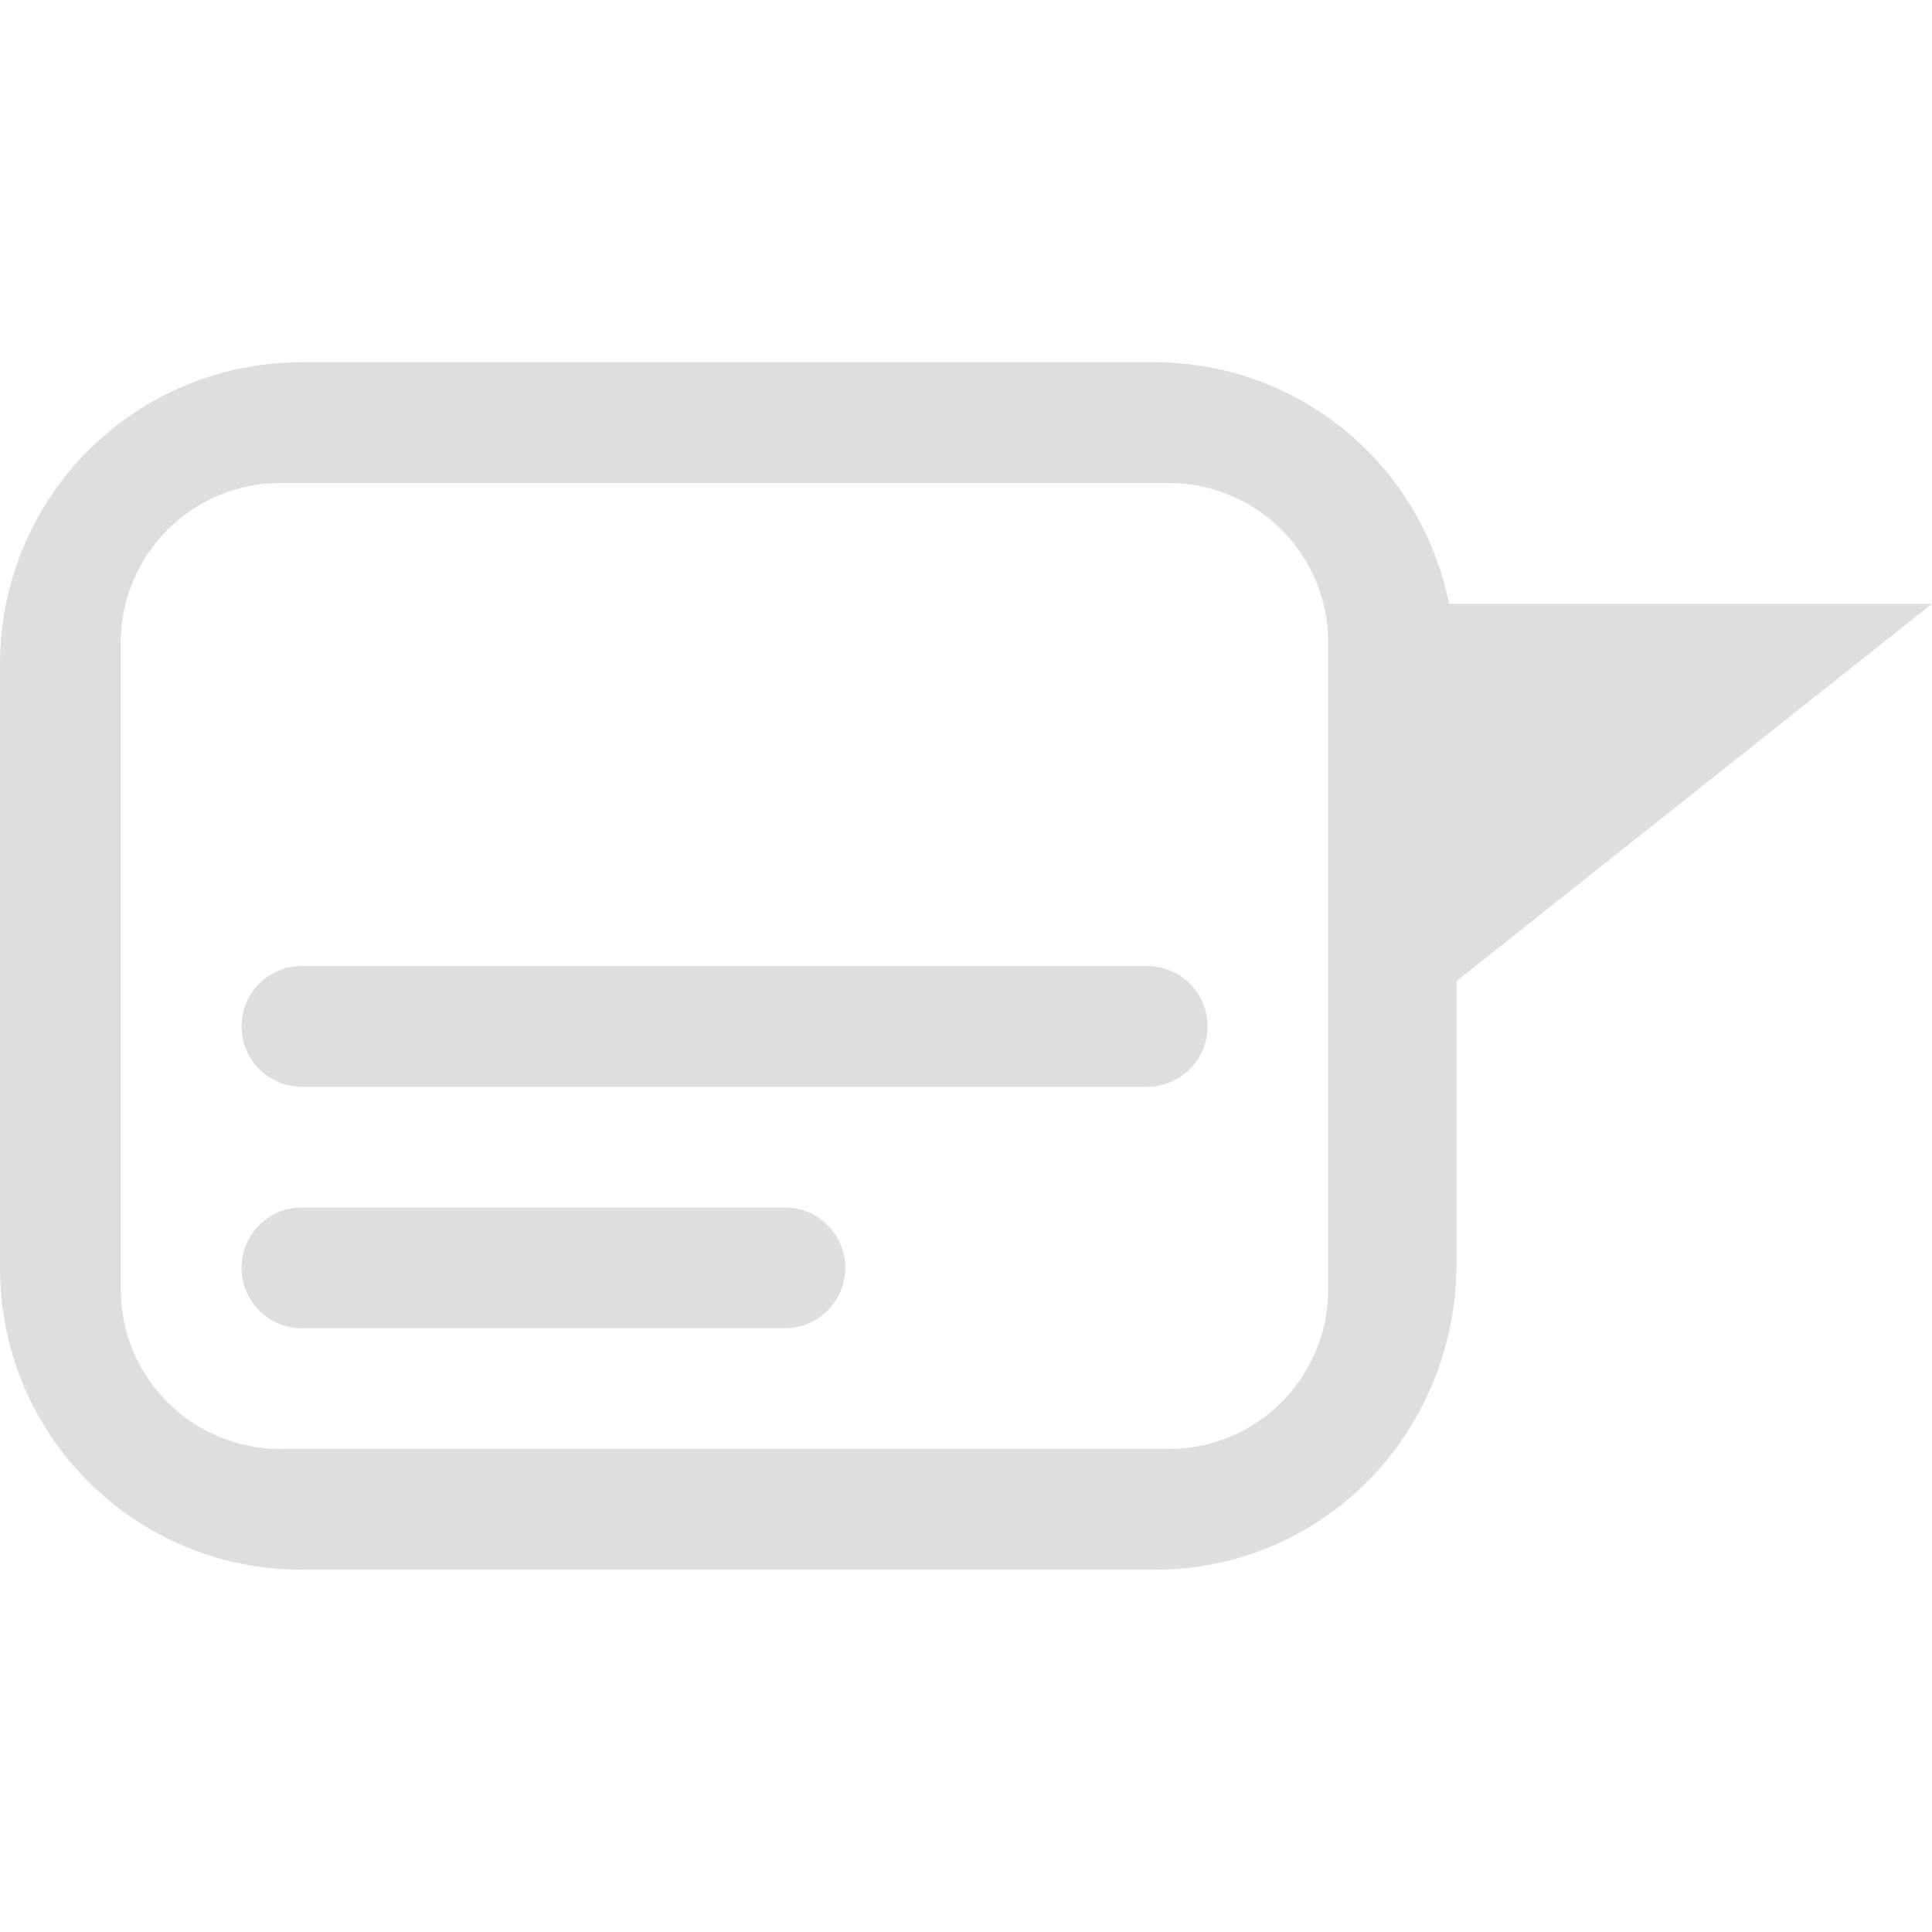
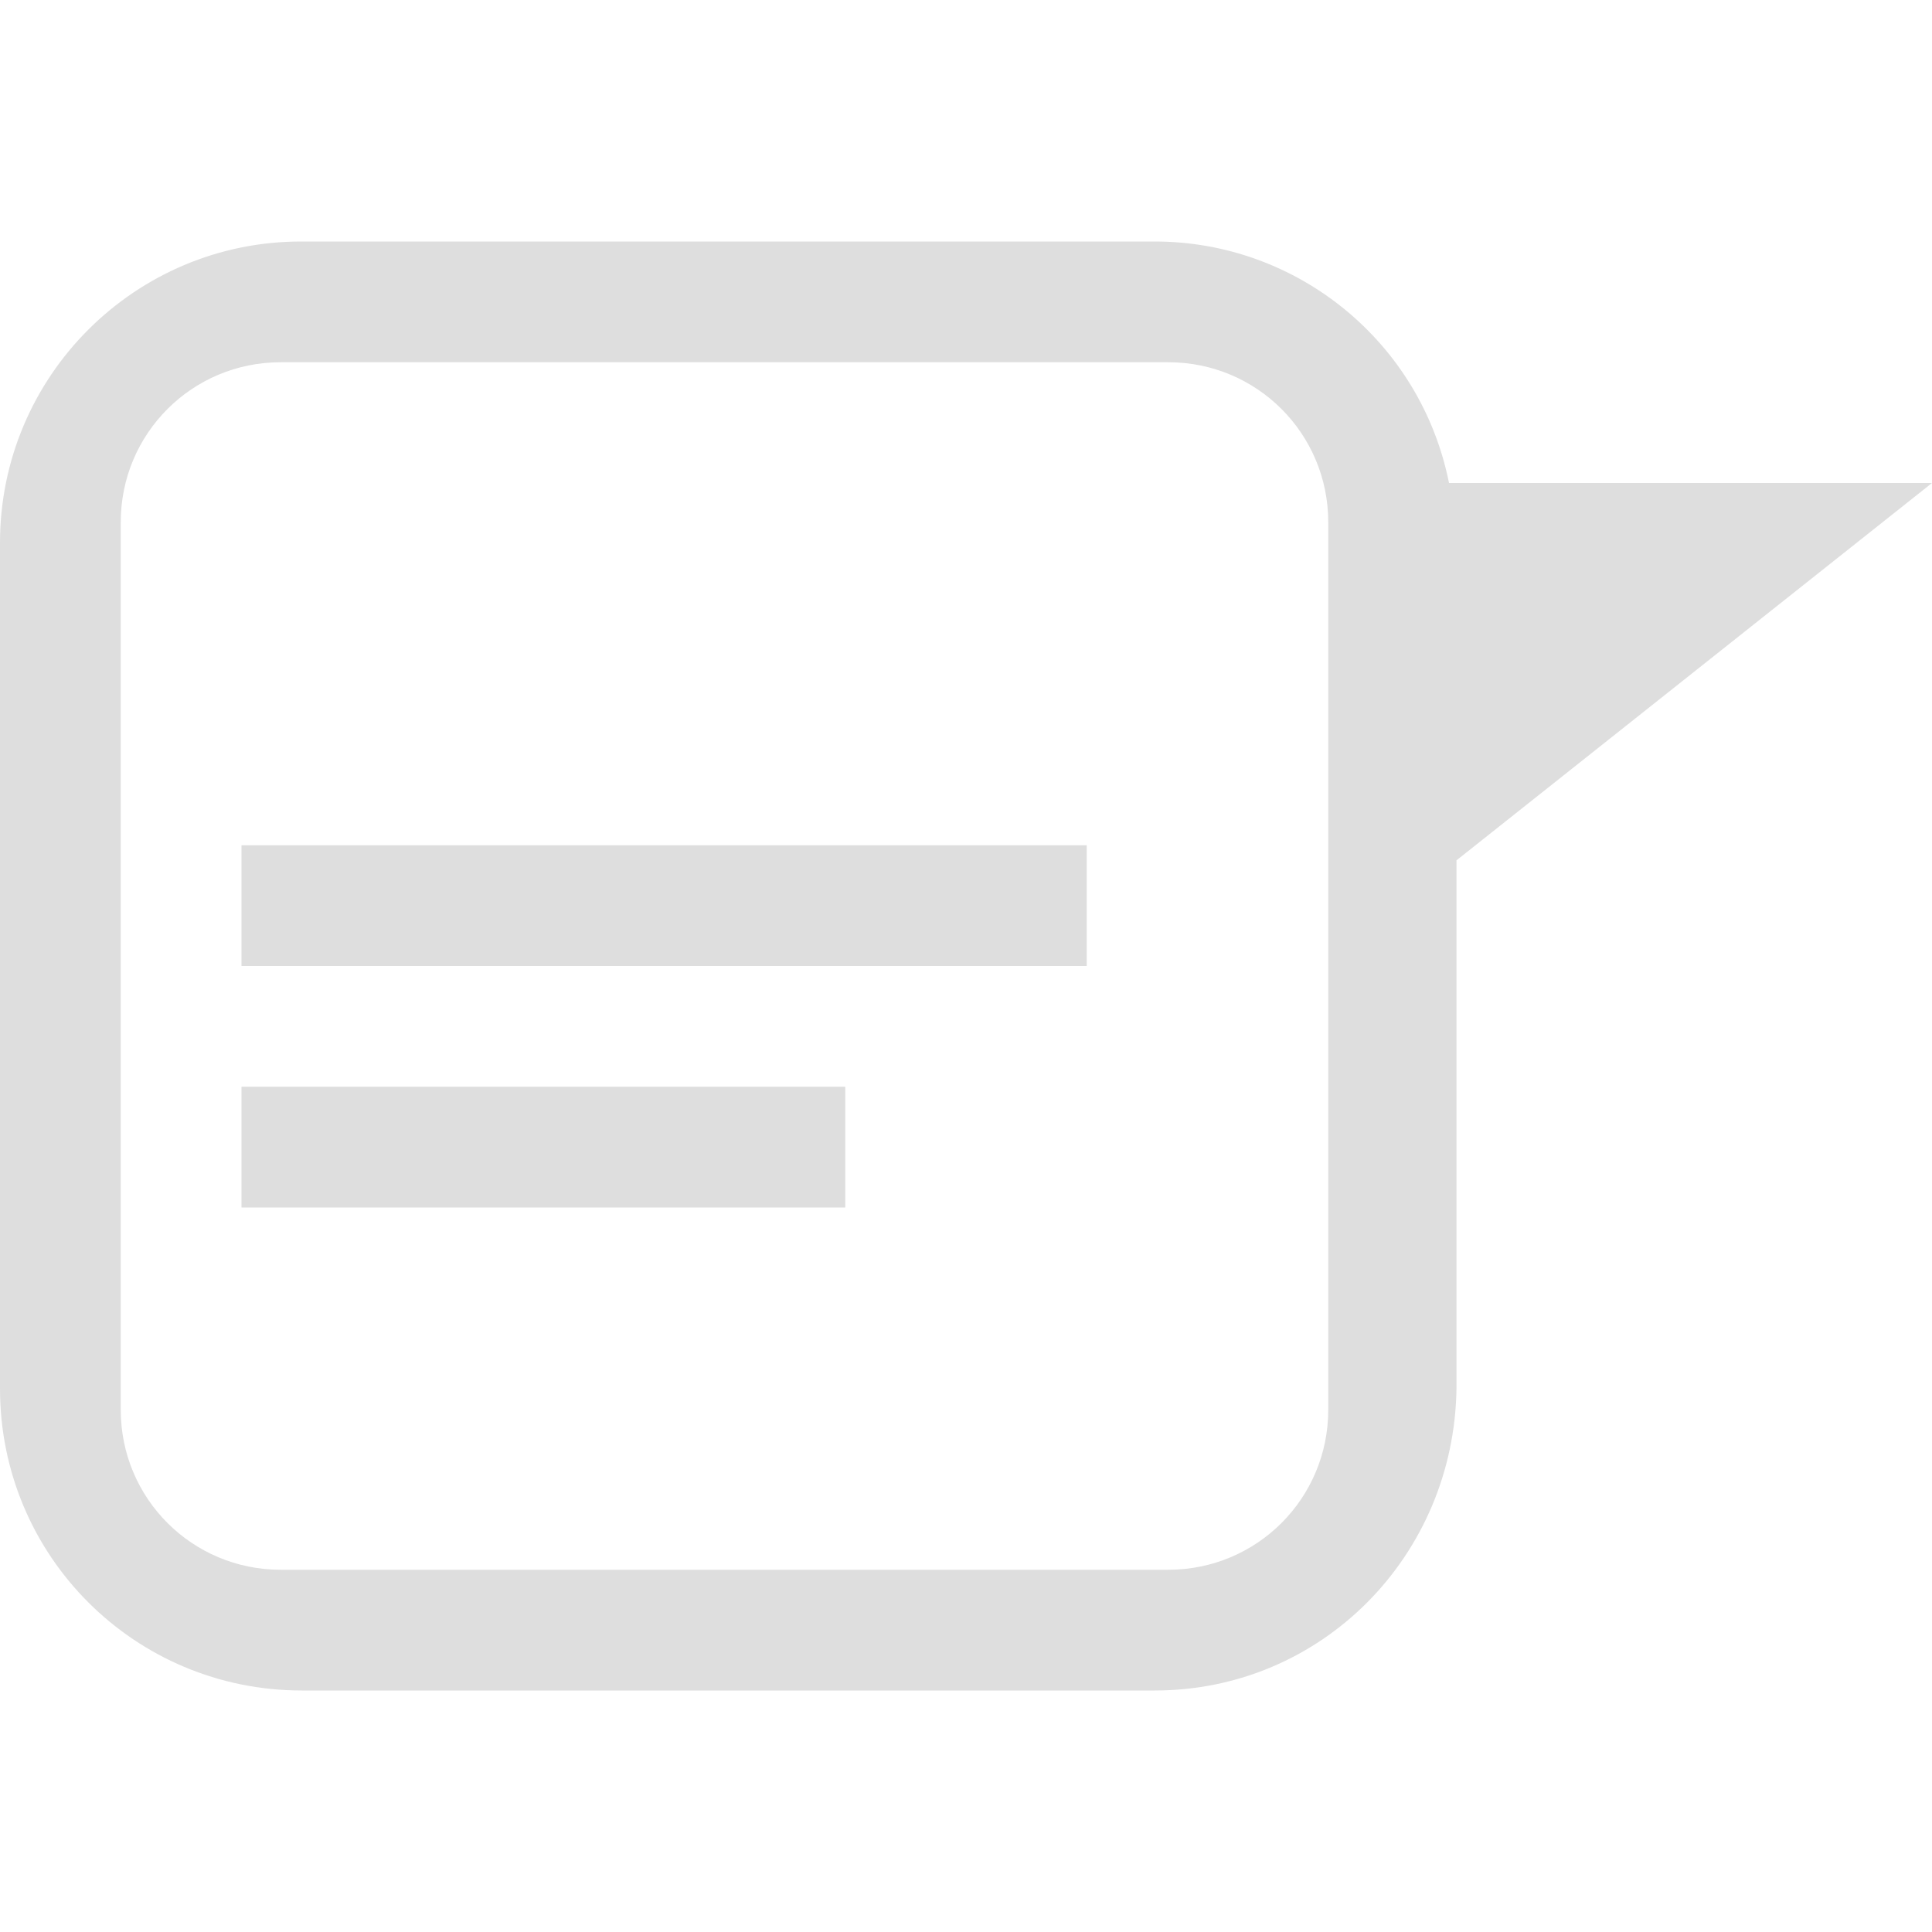
<svg xmlns="http://www.w3.org/2000/svg" width="16" height="16" version="1.1">
  <g transform="translate(-733 -97)">
-     <path transform="translate(733,97)" d="m2.5 3a2.495 2.495 0 0 0-2.5 2.5v5c0 1.385 1.115 2.5 2.5 2.5h7.062c1.385 0 2.48-1.115 2.5-2.5v-2.375l3.938-3.125h-4a2.486 2.486 0 0 0-2.438-2h-7.062zm-0.176 1h7.352c0.733 0 1.324 0.591 1.324 1.324v5.352c0 0.733-0.591 1.324-1.324 1.324h-7.352c-0.733 0-1.324-0.591-1.324-1.324v-5.352c0-0.733 0.591-1.324 1.324-1.324z" fill="#dedede" />
+     <path d="m735.5 99c-1.382-0.003-2.503 1.118-2.5 2.5v7c0 1.385 1.115 2.5 2.5 2.5h7.062c1.385 0 2.48-1.115 2.5-2.5v-4.375l3.938-3.125h-4c-0.232-1.163-1.252-2-2.438-2zm-0.176 1h7.352c0.733 0 1.324 0.591 1.324 1.324v7.352c0 0.733-0.591 1.324-1.324 1.324h-7.352c-0.733 0-1.324-0.591-1.324-1.324v-7.352c0-0.733 0.591-1.324 1.324-1.324z" fill="#dedede" />
  </g>
-   <rect x="2" y="8" width="8" height="1" ry=".5" fill="#dedede" />
-   <rect x="2" y="10" width="5" height="1" ry=".5" fill="#dedede" />
+   <rect x="2" y="7" width="7" height="1" rx="0" ry="0" fill="#dedede" stroke-width=".935" />
+   <rect x="2" y="9" width="5" height="1" rx="0" ry="0" fill="#dedede" />
</svg>
